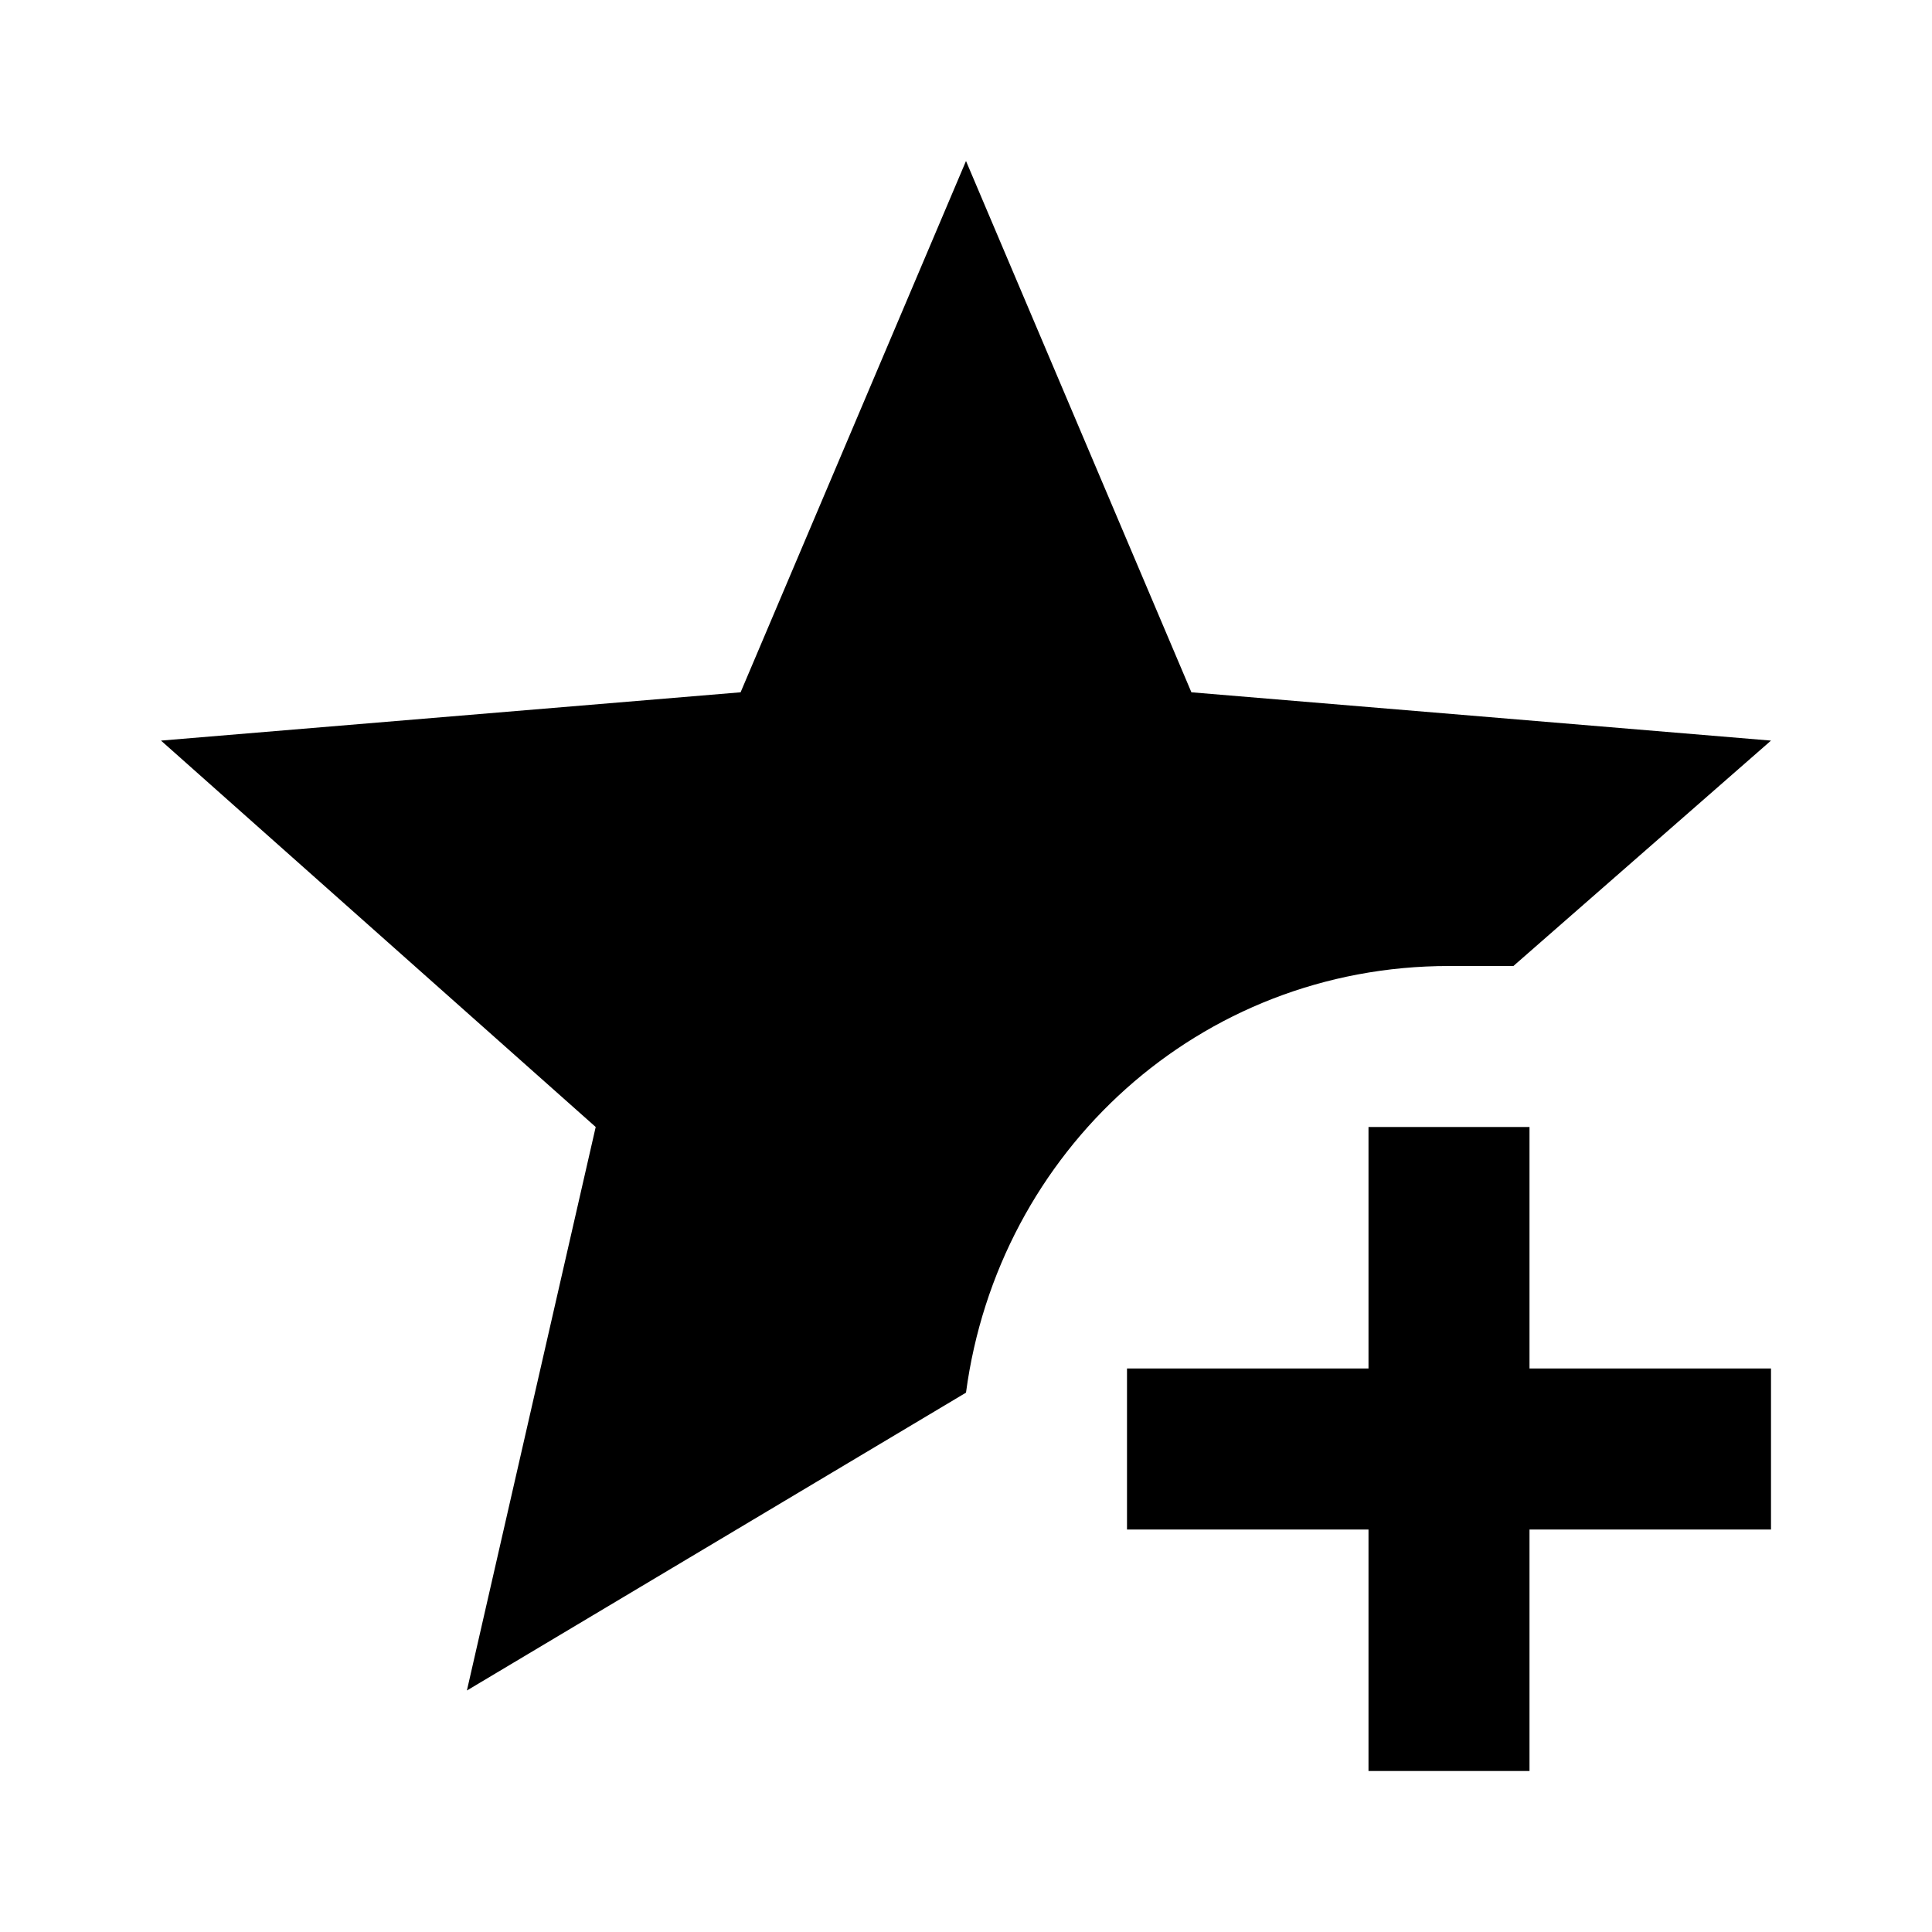
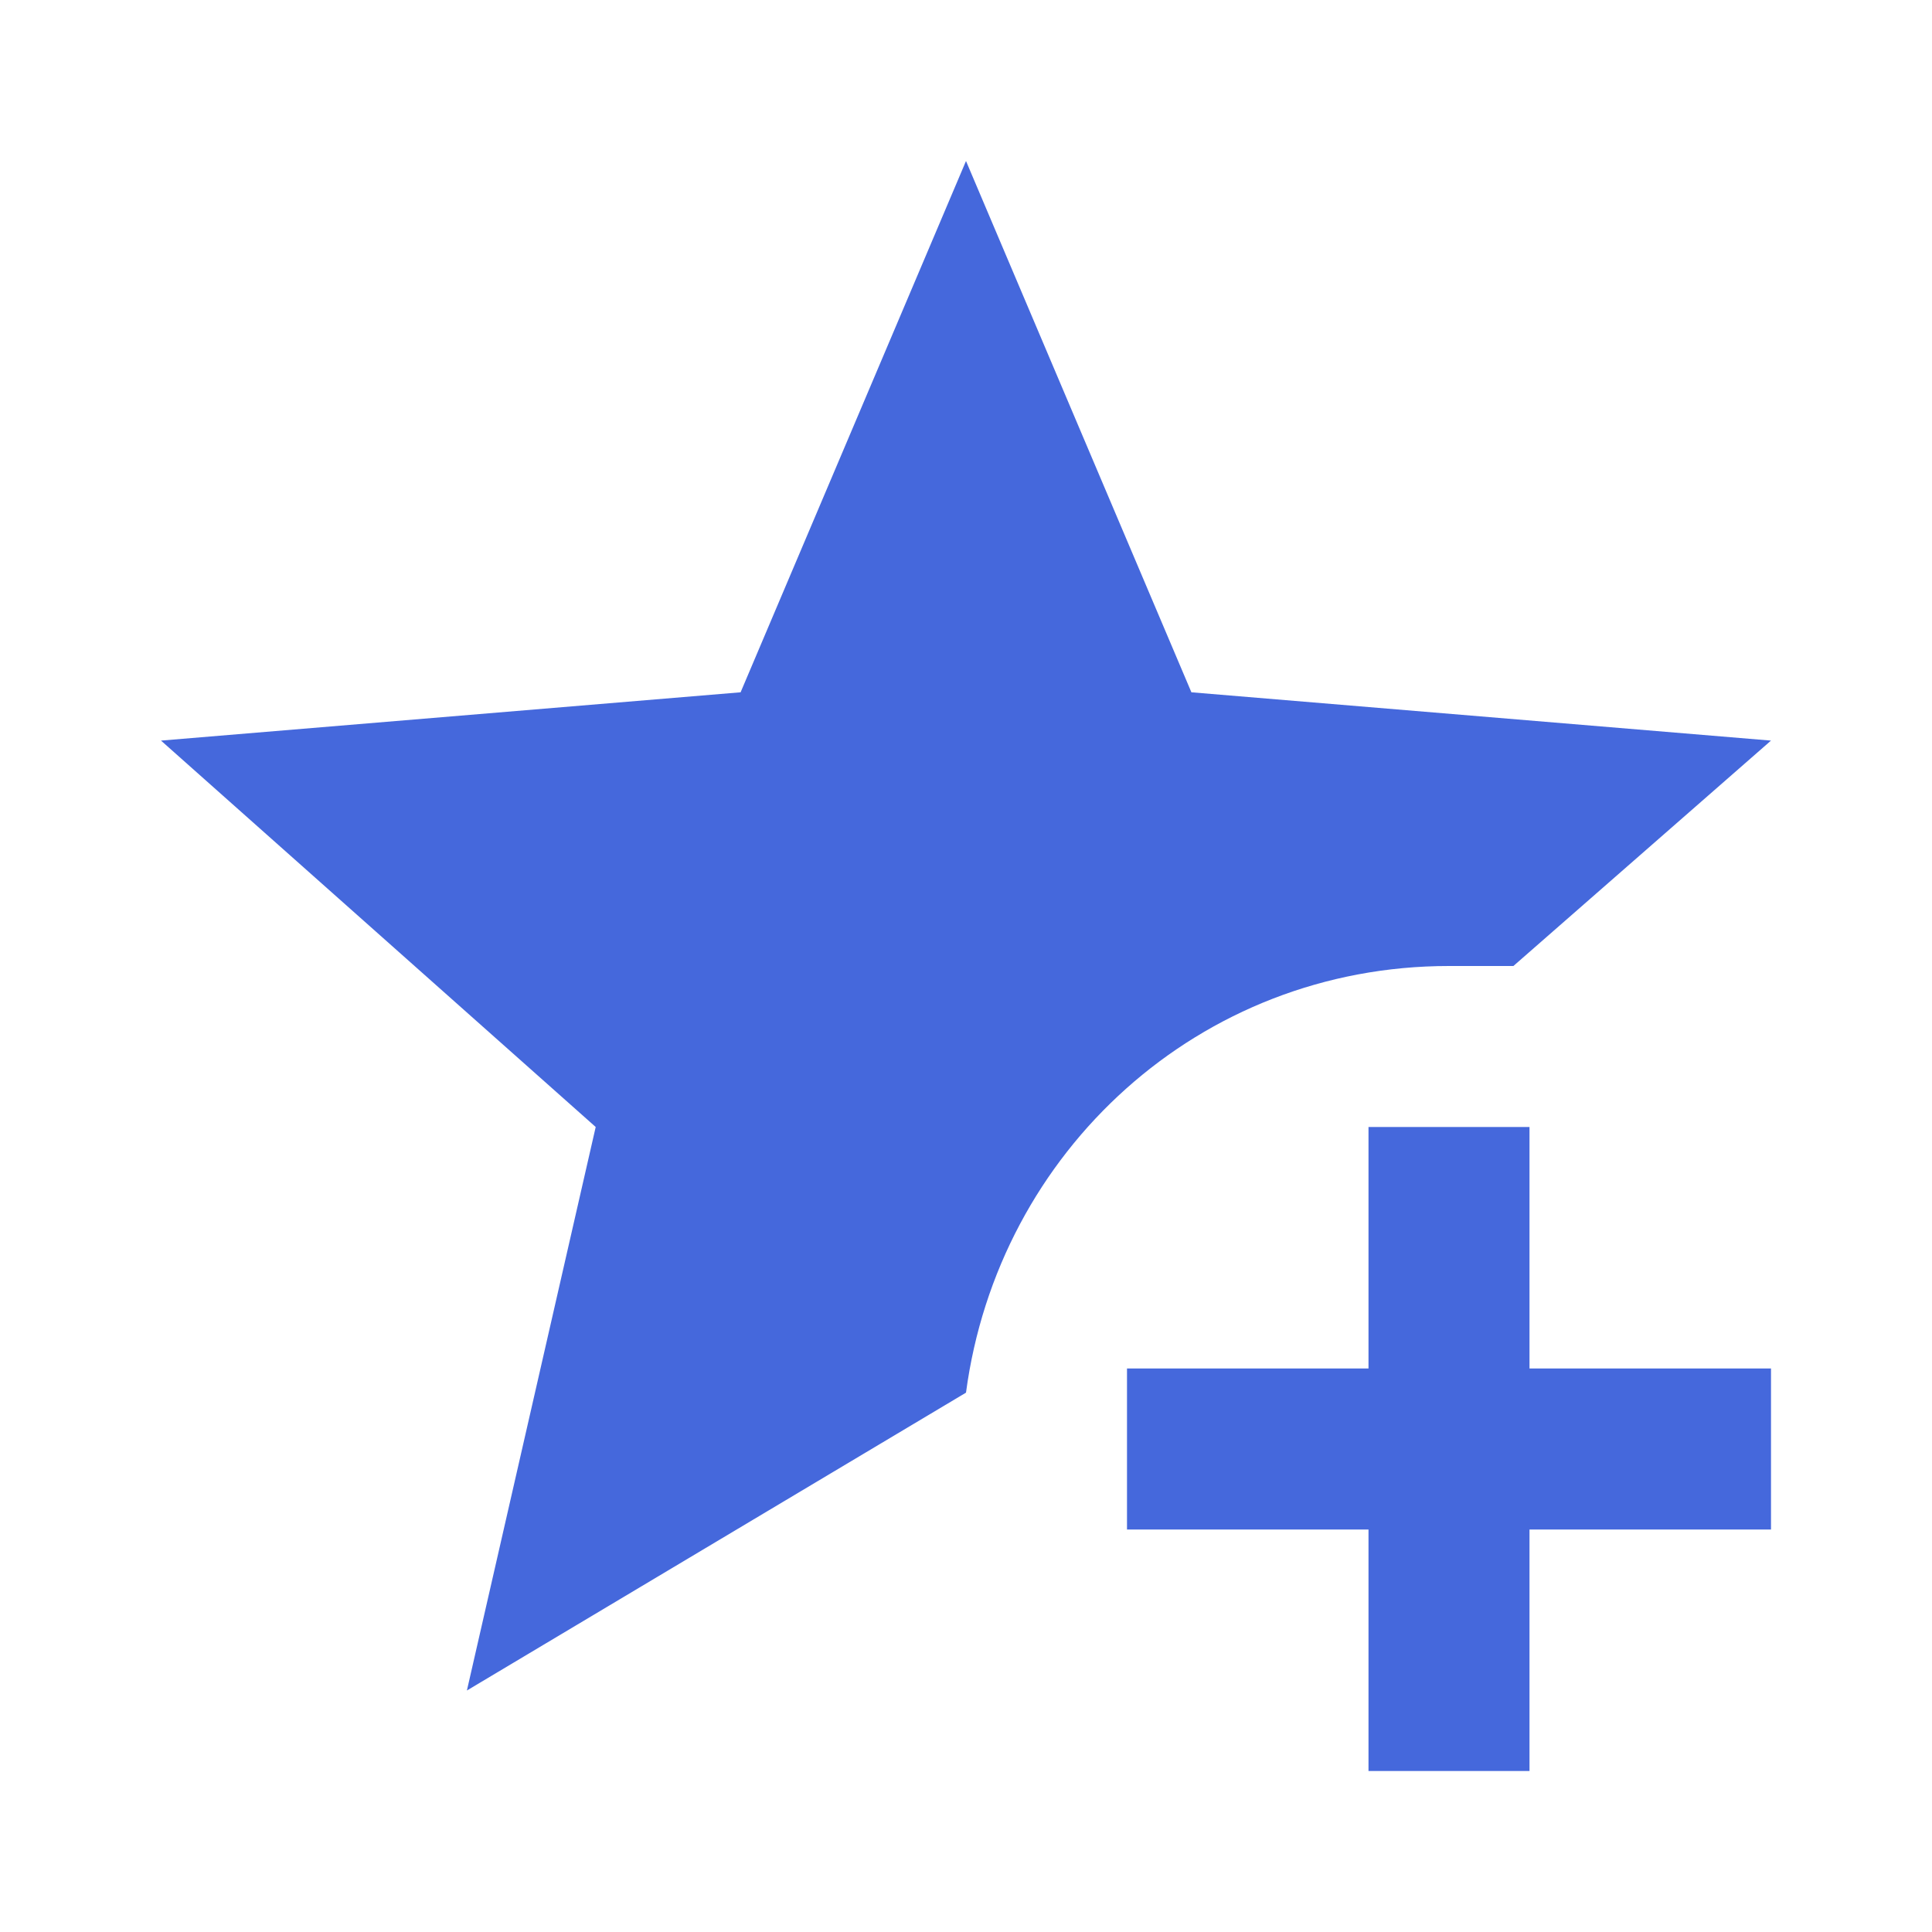
<svg xmlns="http://www.w3.org/2000/svg" viewBox="0 0 24 24">
-   <path d="M5.8 21L7.4 14L2 9.2L9.2 8.6L12 2L14.8 8.6L22 9.2L18.8 12H18C14.9 12 12.4 14.3 12 17.3L5.8 21M17 14V17H14V19H17V22H19V19H22V17H19V14H17Z" />
+   <path fill="#4568dc" d="M5.8 21L7.4 14L2 9.2L9.2 8.6L12 2L14.8 8.6L22 9.2L18.8 12H18C14.9 12 12.4 14.3 12 17.3L5.8 21M17 14V17H14V19H17V22H19V19H22V17H19V14H17Z" />
</svg>
